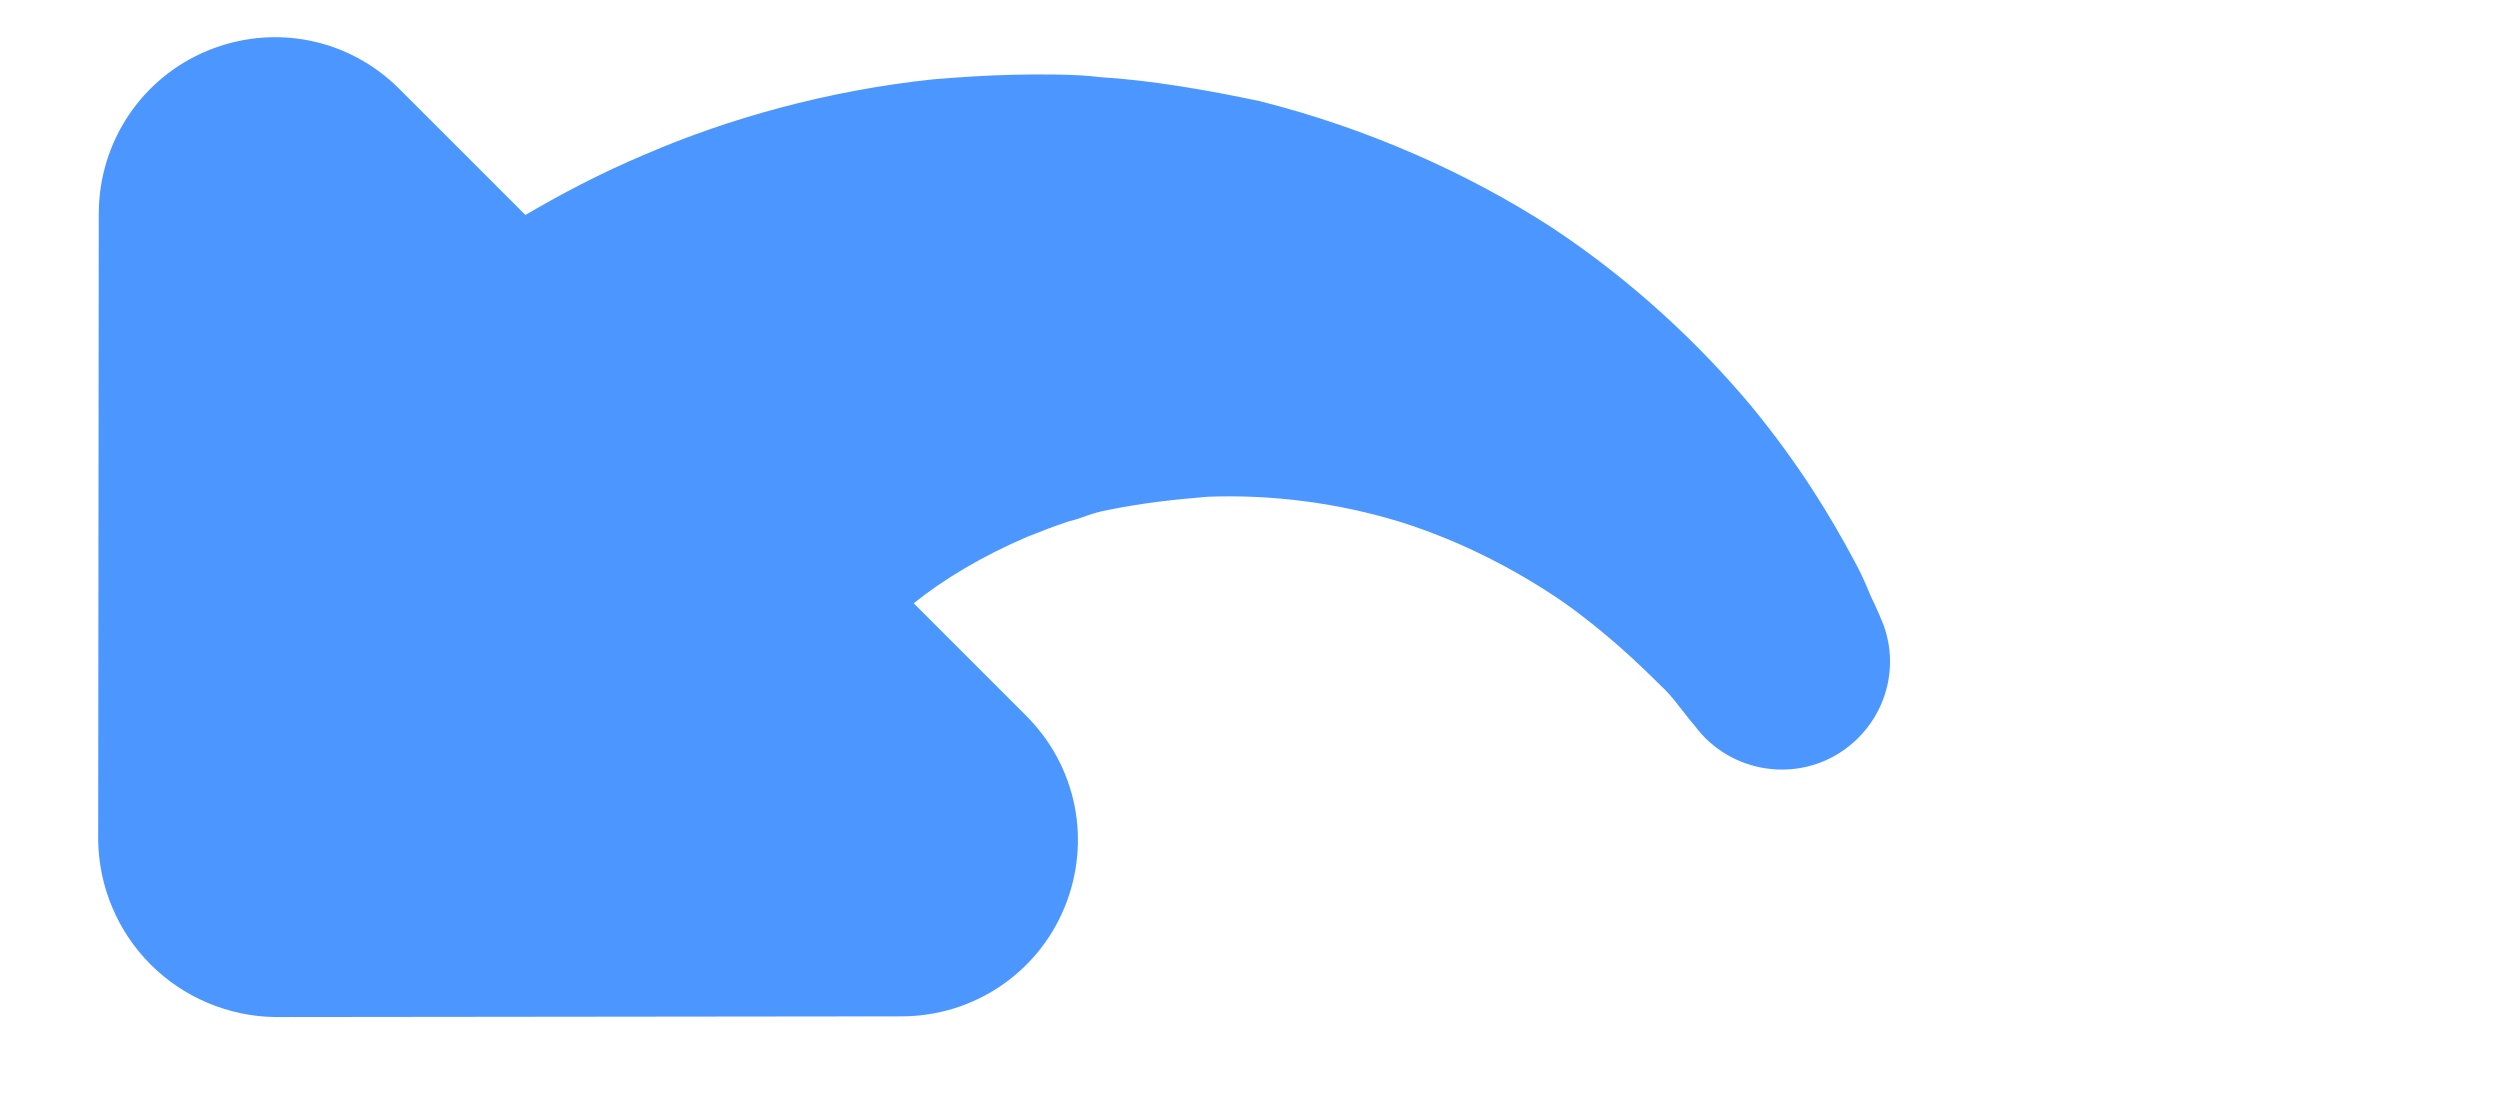
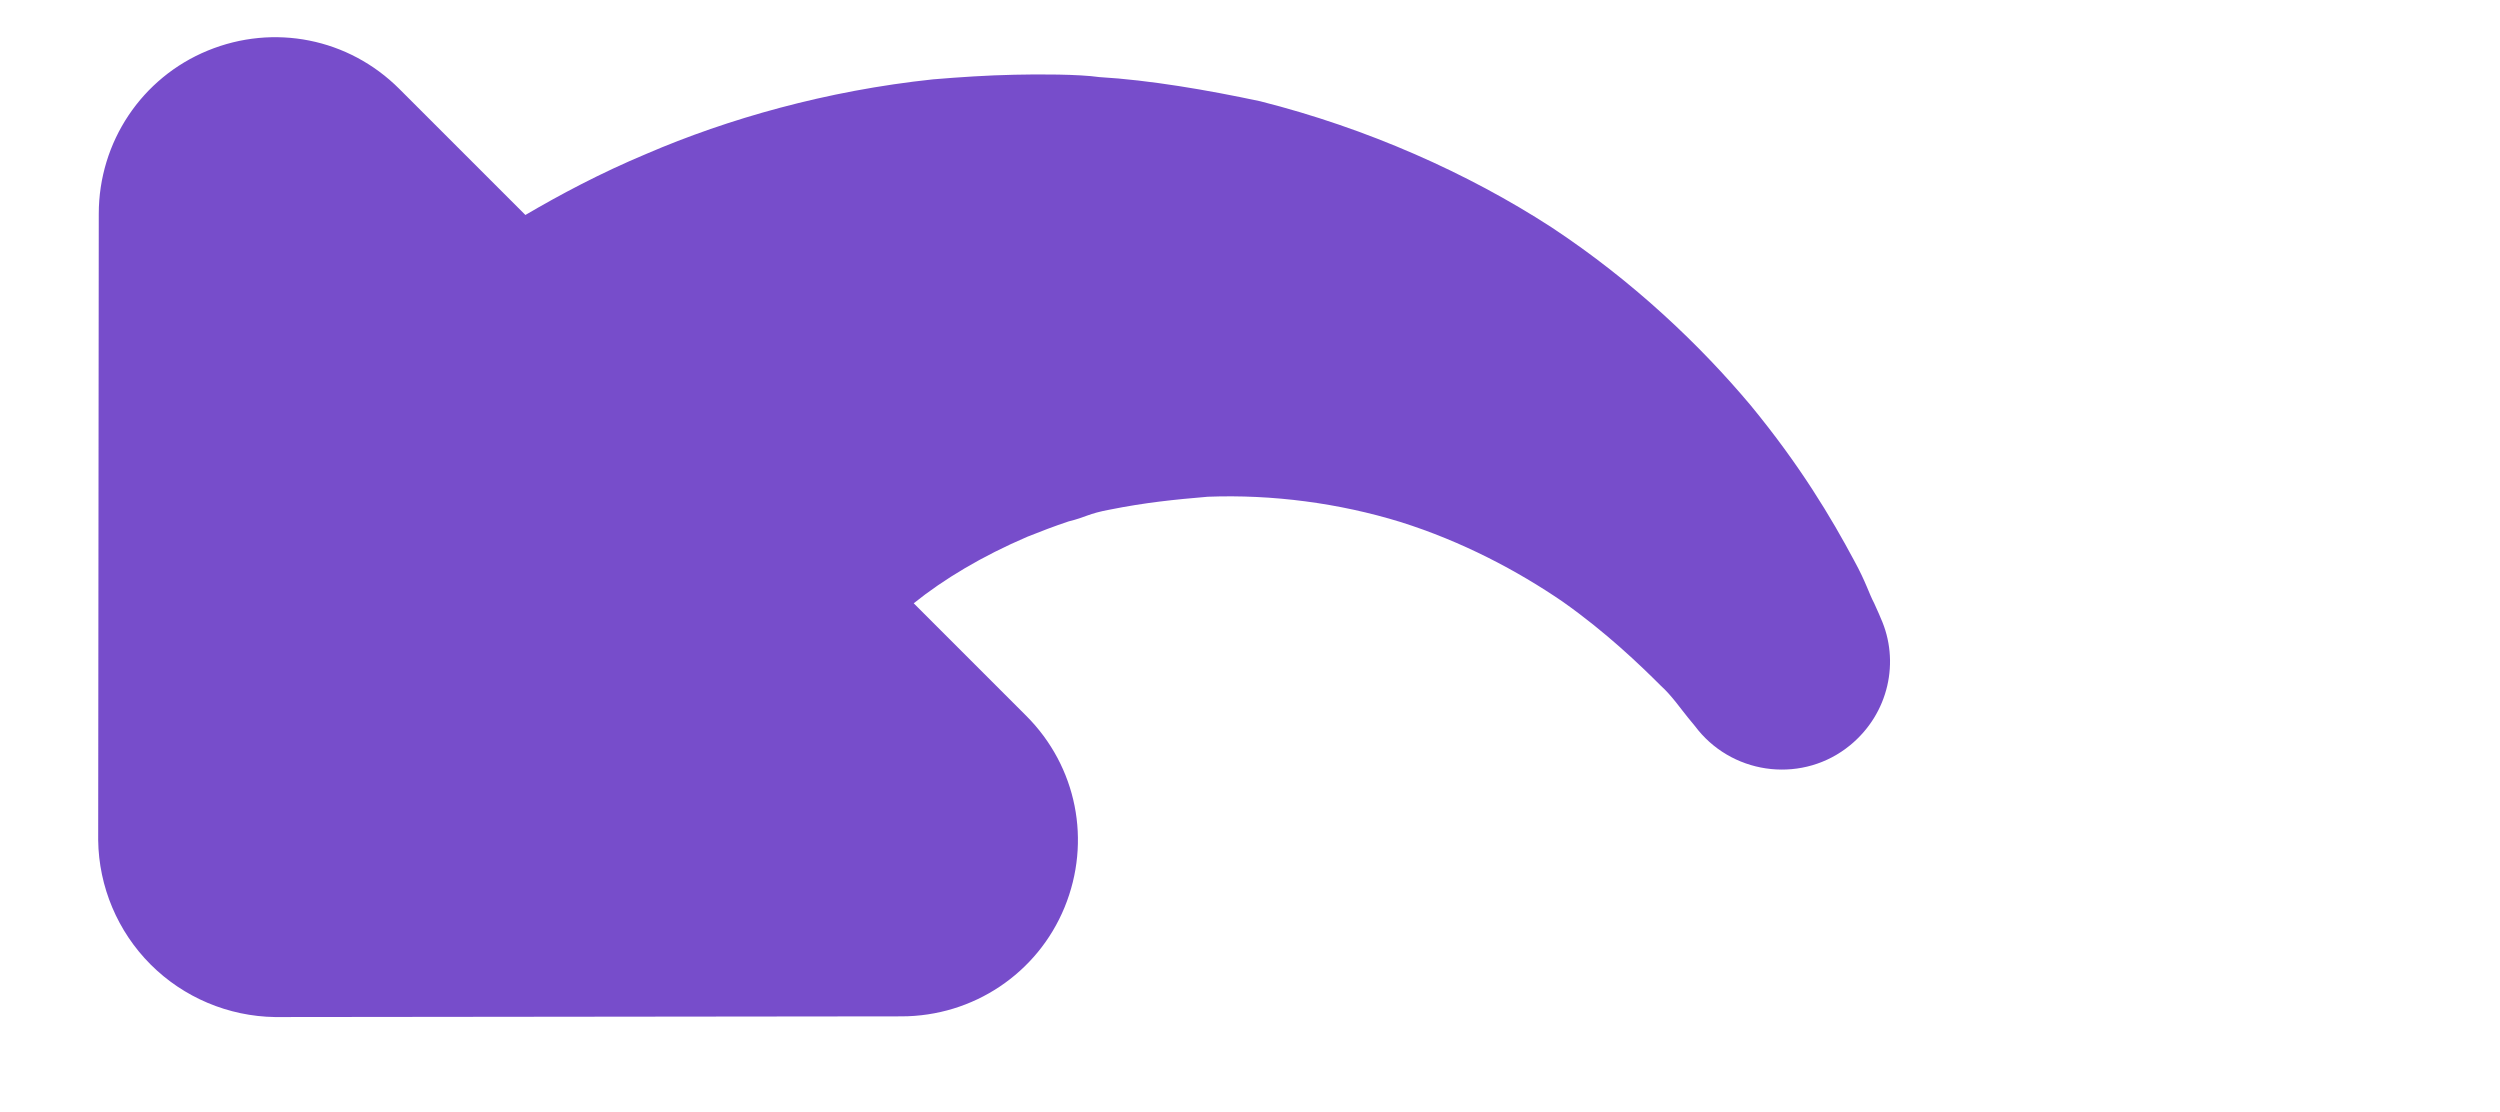
<svg xmlns="http://www.w3.org/2000/svg" width="18px" height="8px" viewBox="0 0 18 8" version="1.1">
  <defs />
  <g id="Page-1" stroke="none" stroke-width="1" fill="none" fill-rule="evenodd">
-     <g id="Desktop---1280x720" transform="translate(-446, -454)" fill="#4C97FF">
+     <g id="Desktop---1280x720" transform="translate(-446, -454)" fill="#774DCB">
      <g id="Step-4---Playing-Trim" transform="translate(0, 42)">
        <g id="Re-record" transform="translate(434, 400)">
          <path d="M23.695,18.089 L20.509,21.281 C20.269,21.515 19.945,21.647 19.609,21.647 C19.273,21.647 18.949,21.515 18.708,21.281 L15.523,18.089 C15.157,17.723 15.049,17.177 15.247,16.703 C15.445,16.229 15.901,15.923 16.417,15.923 L17.563,15.923 C17.533,15.647 17.455,15.335 17.323,15.005 C17.282,14.909 17.239,14.813 17.191,14.717 C17.125,14.609 17.132,14.579 17.041,14.447 C16.897,14.231 16.765,14.069 16.608,13.883 C16.291,13.541 15.907,13.247 15.499,13.031 C15.085,12.815 14.653,12.683 14.269,12.611 C13.891,12.545 13.543,12.539 13.339,12.539 C13.237,12.533 13.105,12.557 13.039,12.563 C12.967,12.569 12.925,12.575 12.925,12.575 C12.499,12.617 12.115,12.305 12.073,11.879 C12.037,11.519 12.247,11.195 12.565,11.075 C12.565,11.075 12.607,11.057 12.673,11.033 C12.751,11.009 12.823,10.967 12.991,10.918 C13.327,10.816 13.753,10.708 14.311,10.654 C14.863,10.606 15.529,10.618 16.232,10.762 C16.933,10.912 17.671,11.195 18.355,11.603 C18.679,11.813 19.027,12.059 19.297,12.299 C19.417,12.389 19.621,12.593 19.741,12.719 C19.879,12.863 20.005,13.007 20.132,13.157 C20.617,13.757 20.977,14.405 21.211,14.993 C21.349,15.329 21.445,15.647 21.517,15.923 L22.801,15.923 C23.317,15.923 23.773,16.229 23.971,16.703 C24.169,17.177 24.061,17.723 23.695,18.089" id="re-record" transform="translate(18.06896, 16.13793) scale(-1, 1) rotate(-45) translate(-18.06896, -16.13793) " />
        </g>
      </g>
    </g>
  </g>
</svg>
